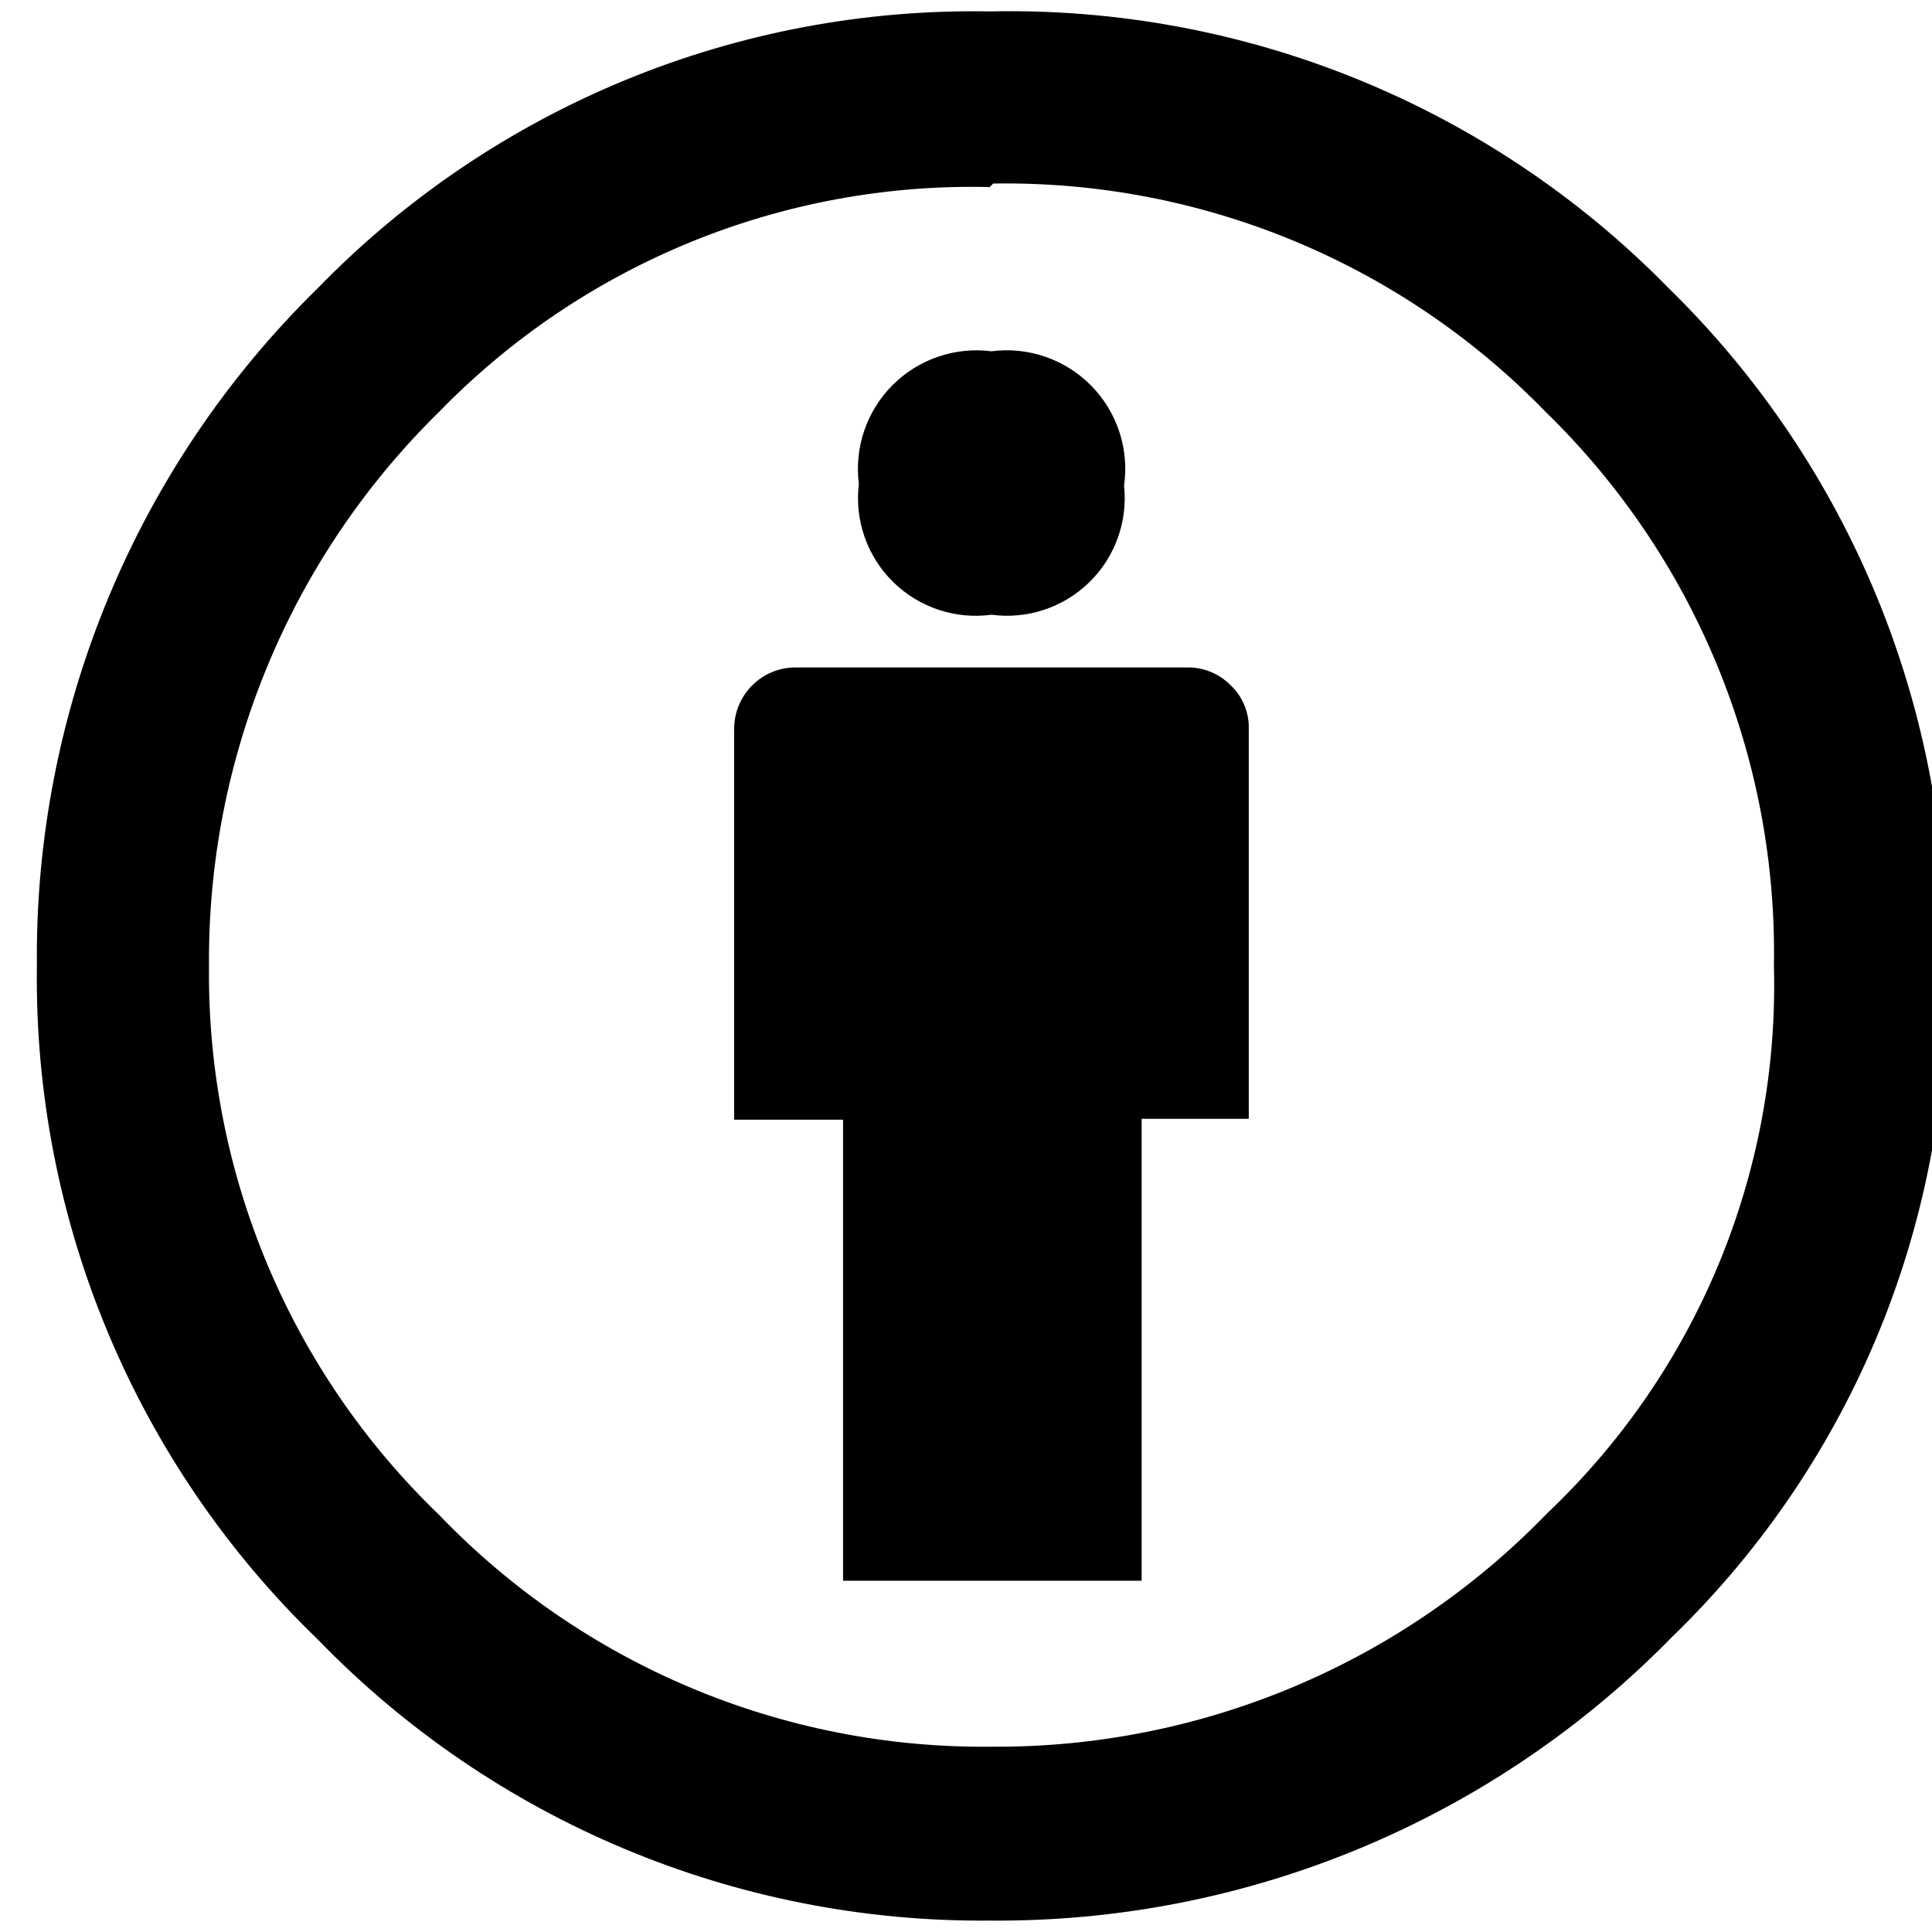
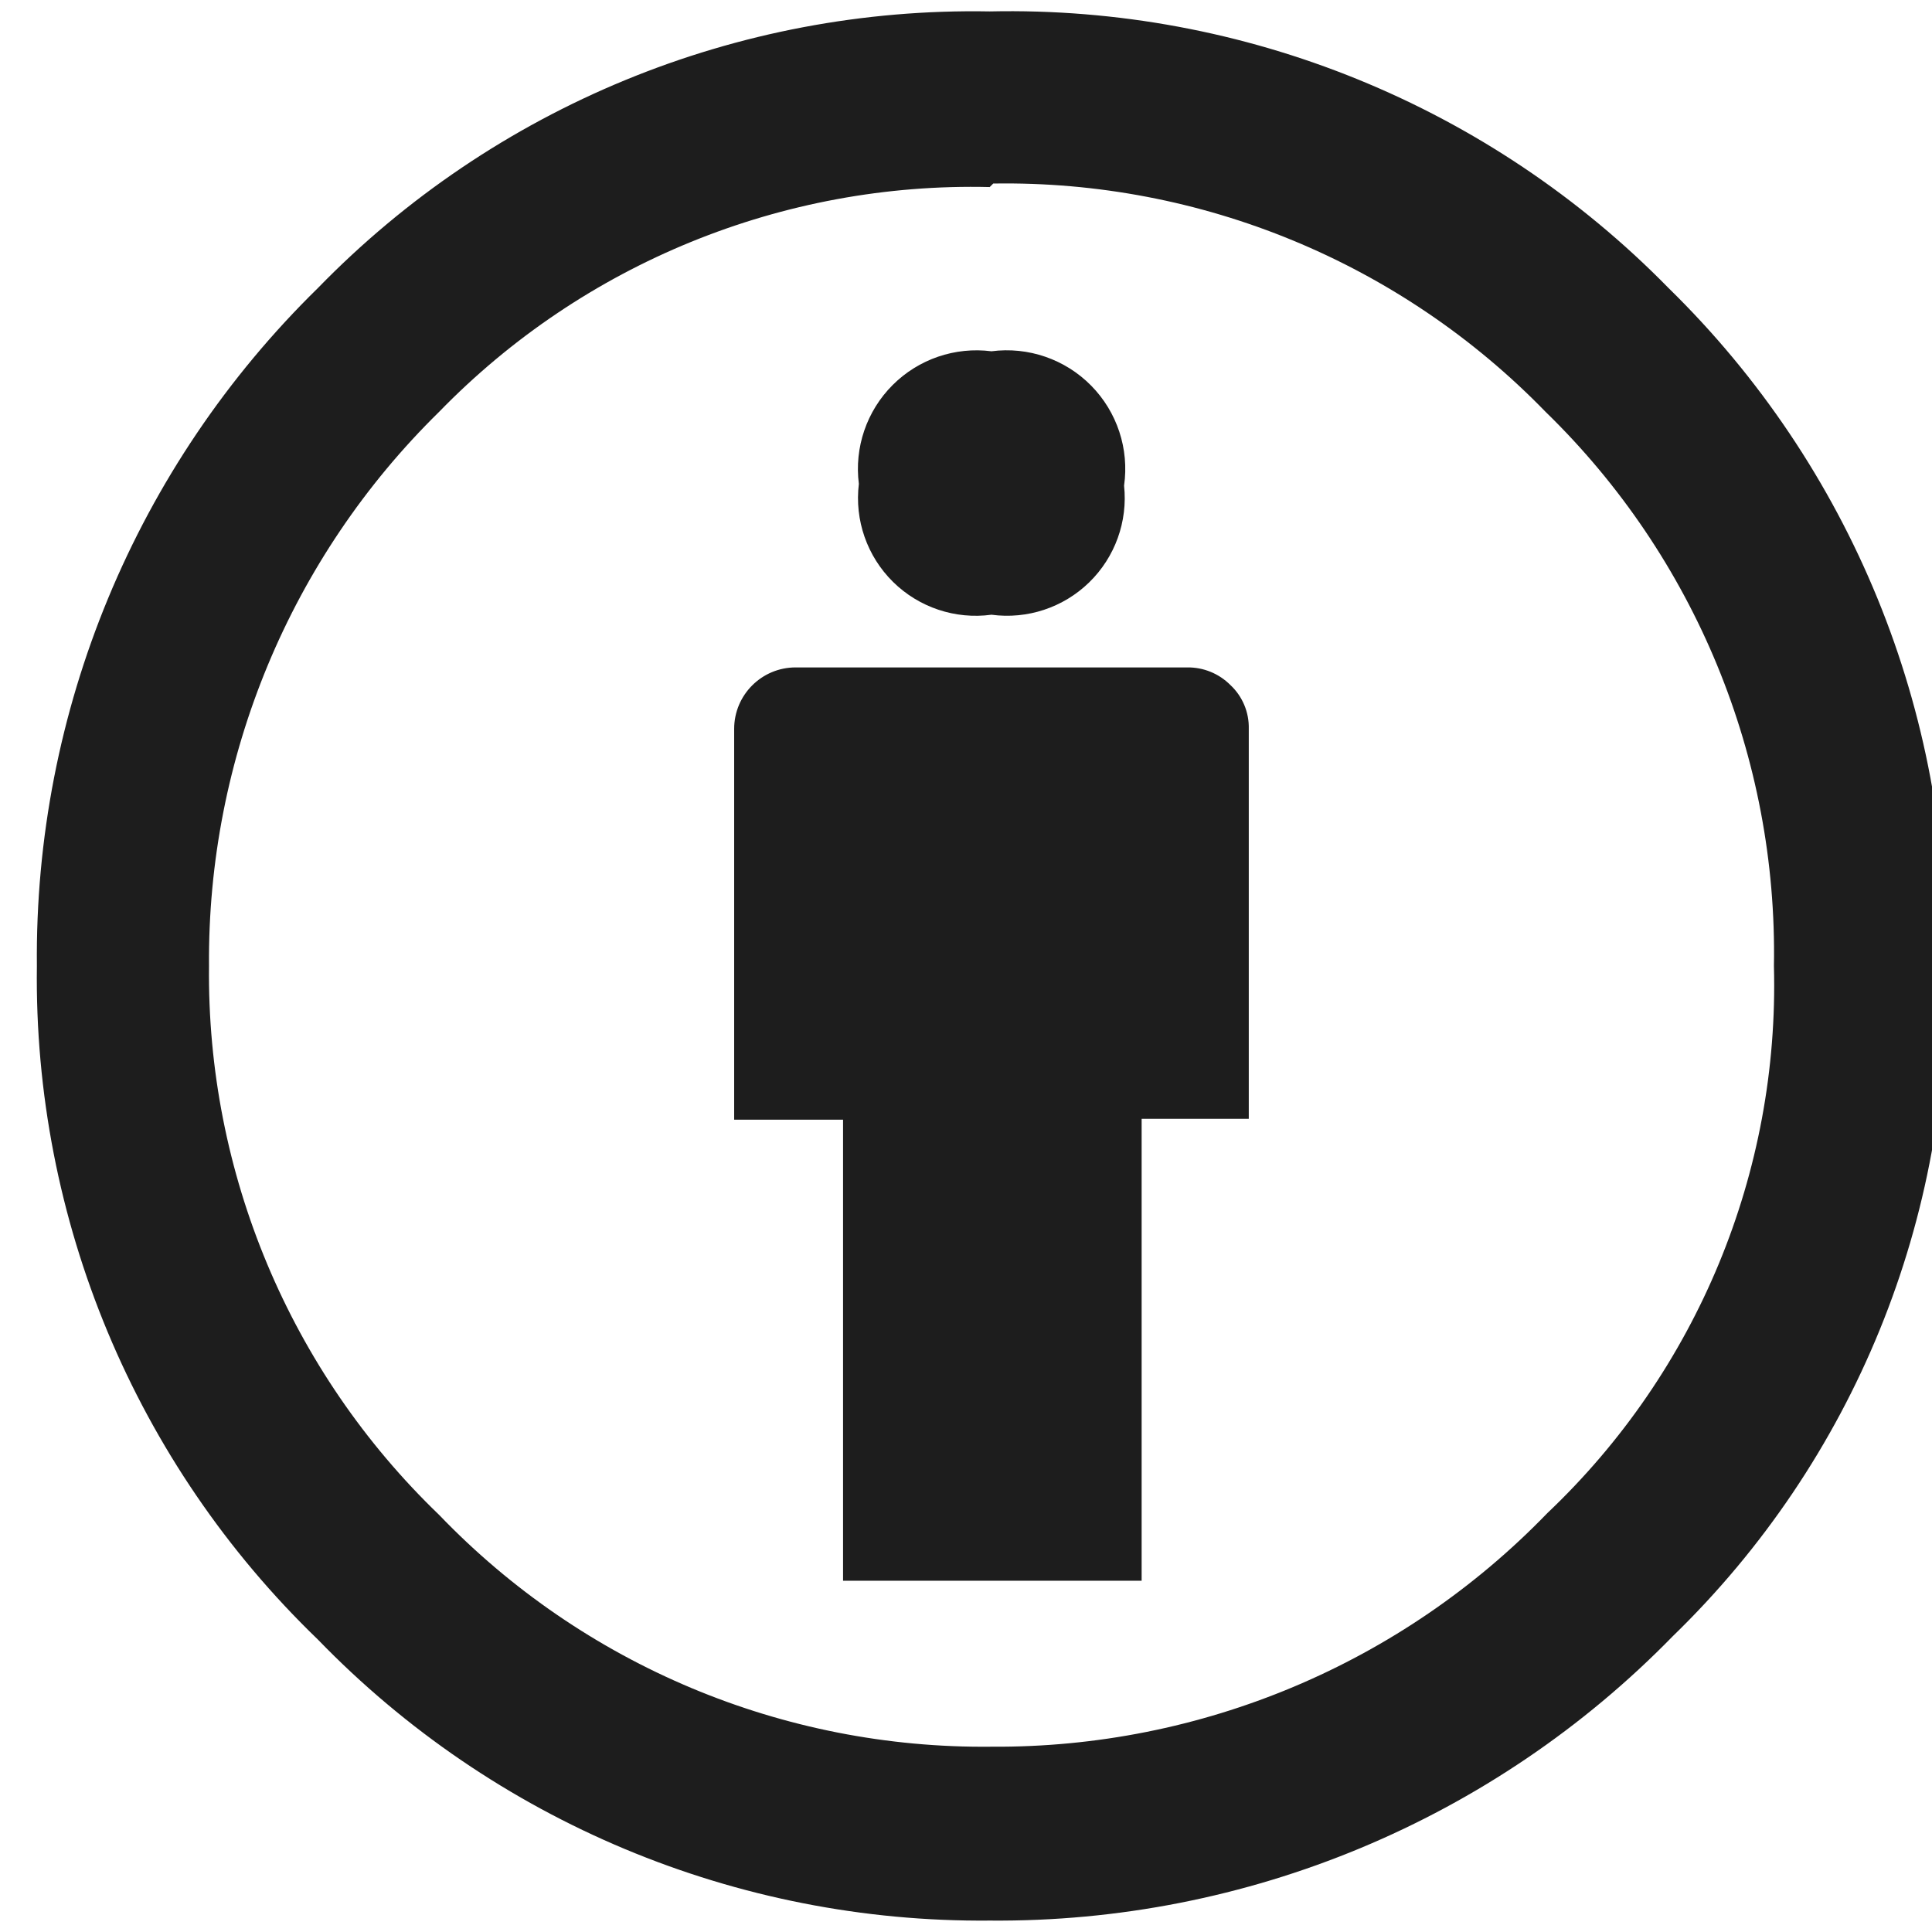
- <svg xmlns="http://www.w3.org/2000/svg" viewBox="0 0 22 22">
-   <path class="cls-1" d="M11.27.13A10.5,10.5,0,0,1,19,3.28,10.51,10.51,0,0,1,22.16,11a10.25,10.25,0,0,1-3.11,7.63,10.74,10.74,0,0,1-7.78,3.24,10.52,10.52,0,0,1-7.65-3.2A10.46,10.46,0,0,1,.42,11a10.65,10.65,0,0,1,3.2-7.72A10.41,10.41,0,0,1,11.27.13Zm0,2A8.46,8.46,0,0,0,5,4.69,8.74,8.74,0,0,0,2.38,11,8.54,8.54,0,0,0,5,17.25a8.59,8.59,0,0,0,6.29,2.64,8.72,8.72,0,0,0,6.33-2.66A8.28,8.28,0,0,0,20.2,11a8.59,8.59,0,0,0-2.6-6.31A8.57,8.57,0,0,0,11.31,2.09ZM14.22,8.3v4.44H13V18H9.6V12.75H8.36V8.3a.7.7,0,0,1,.7-.7h4.46a.68.68,0,0,1,.49.2A.66.66,0,0,1,14.22,8.3ZM9.78,5.51A1.35,1.35,0,0,1,11.29,4a1.35,1.35,0,0,1,1.51,1.53A1.34,1.34,0,0,1,11.29,7,1.34,1.34,0,0,1,9.78,5.51Z" />
+ <svg viewBox="0 0 22 22">
+   <path fill="#1d1d1d" d="M11.27.13A10.5,10.5,0,0,1,19,3.28,10.51,10.51,0,0,1,22.16,11a10.25,10.25,0,0,1-3.11,7.63,10.74,10.74,0,0,1-7.78,3.24,10.52,10.52,0,0,1-7.65-3.2A10.46,10.46,0,0,1,.42,11a10.65,10.65,0,0,1,3.2-7.72A10.41,10.41,0,0,1,11.27.13Zm0,2A8.46,8.46,0,0,0,5,4.69,8.74,8.74,0,0,0,2.38,11,8.54,8.54,0,0,0,5,17.25a8.59,8.59,0,0,0,6.29,2.64,8.72,8.72,0,0,0,6.33-2.66A8.28,8.28,0,0,0,20.2,11a8.59,8.59,0,0,0-2.6-6.31A8.57,8.57,0,0,0,11.31,2.09ZM14.22,8.3v4.44H13V18H9.6V12.75H8.36V8.3a.7.7,0,0,1,.7-.7h4.46a.68.68,0,0,1,.49.2A.66.66,0,0,1,14.22,8.3ZM9.78,5.51A1.35,1.35,0,0,1,11.29,4a1.35,1.35,0,0,1,1.51,1.53A1.34,1.34,0,0,1,11.29,7,1.34,1.34,0,0,1,9.78,5.51Z" />
</svg>
